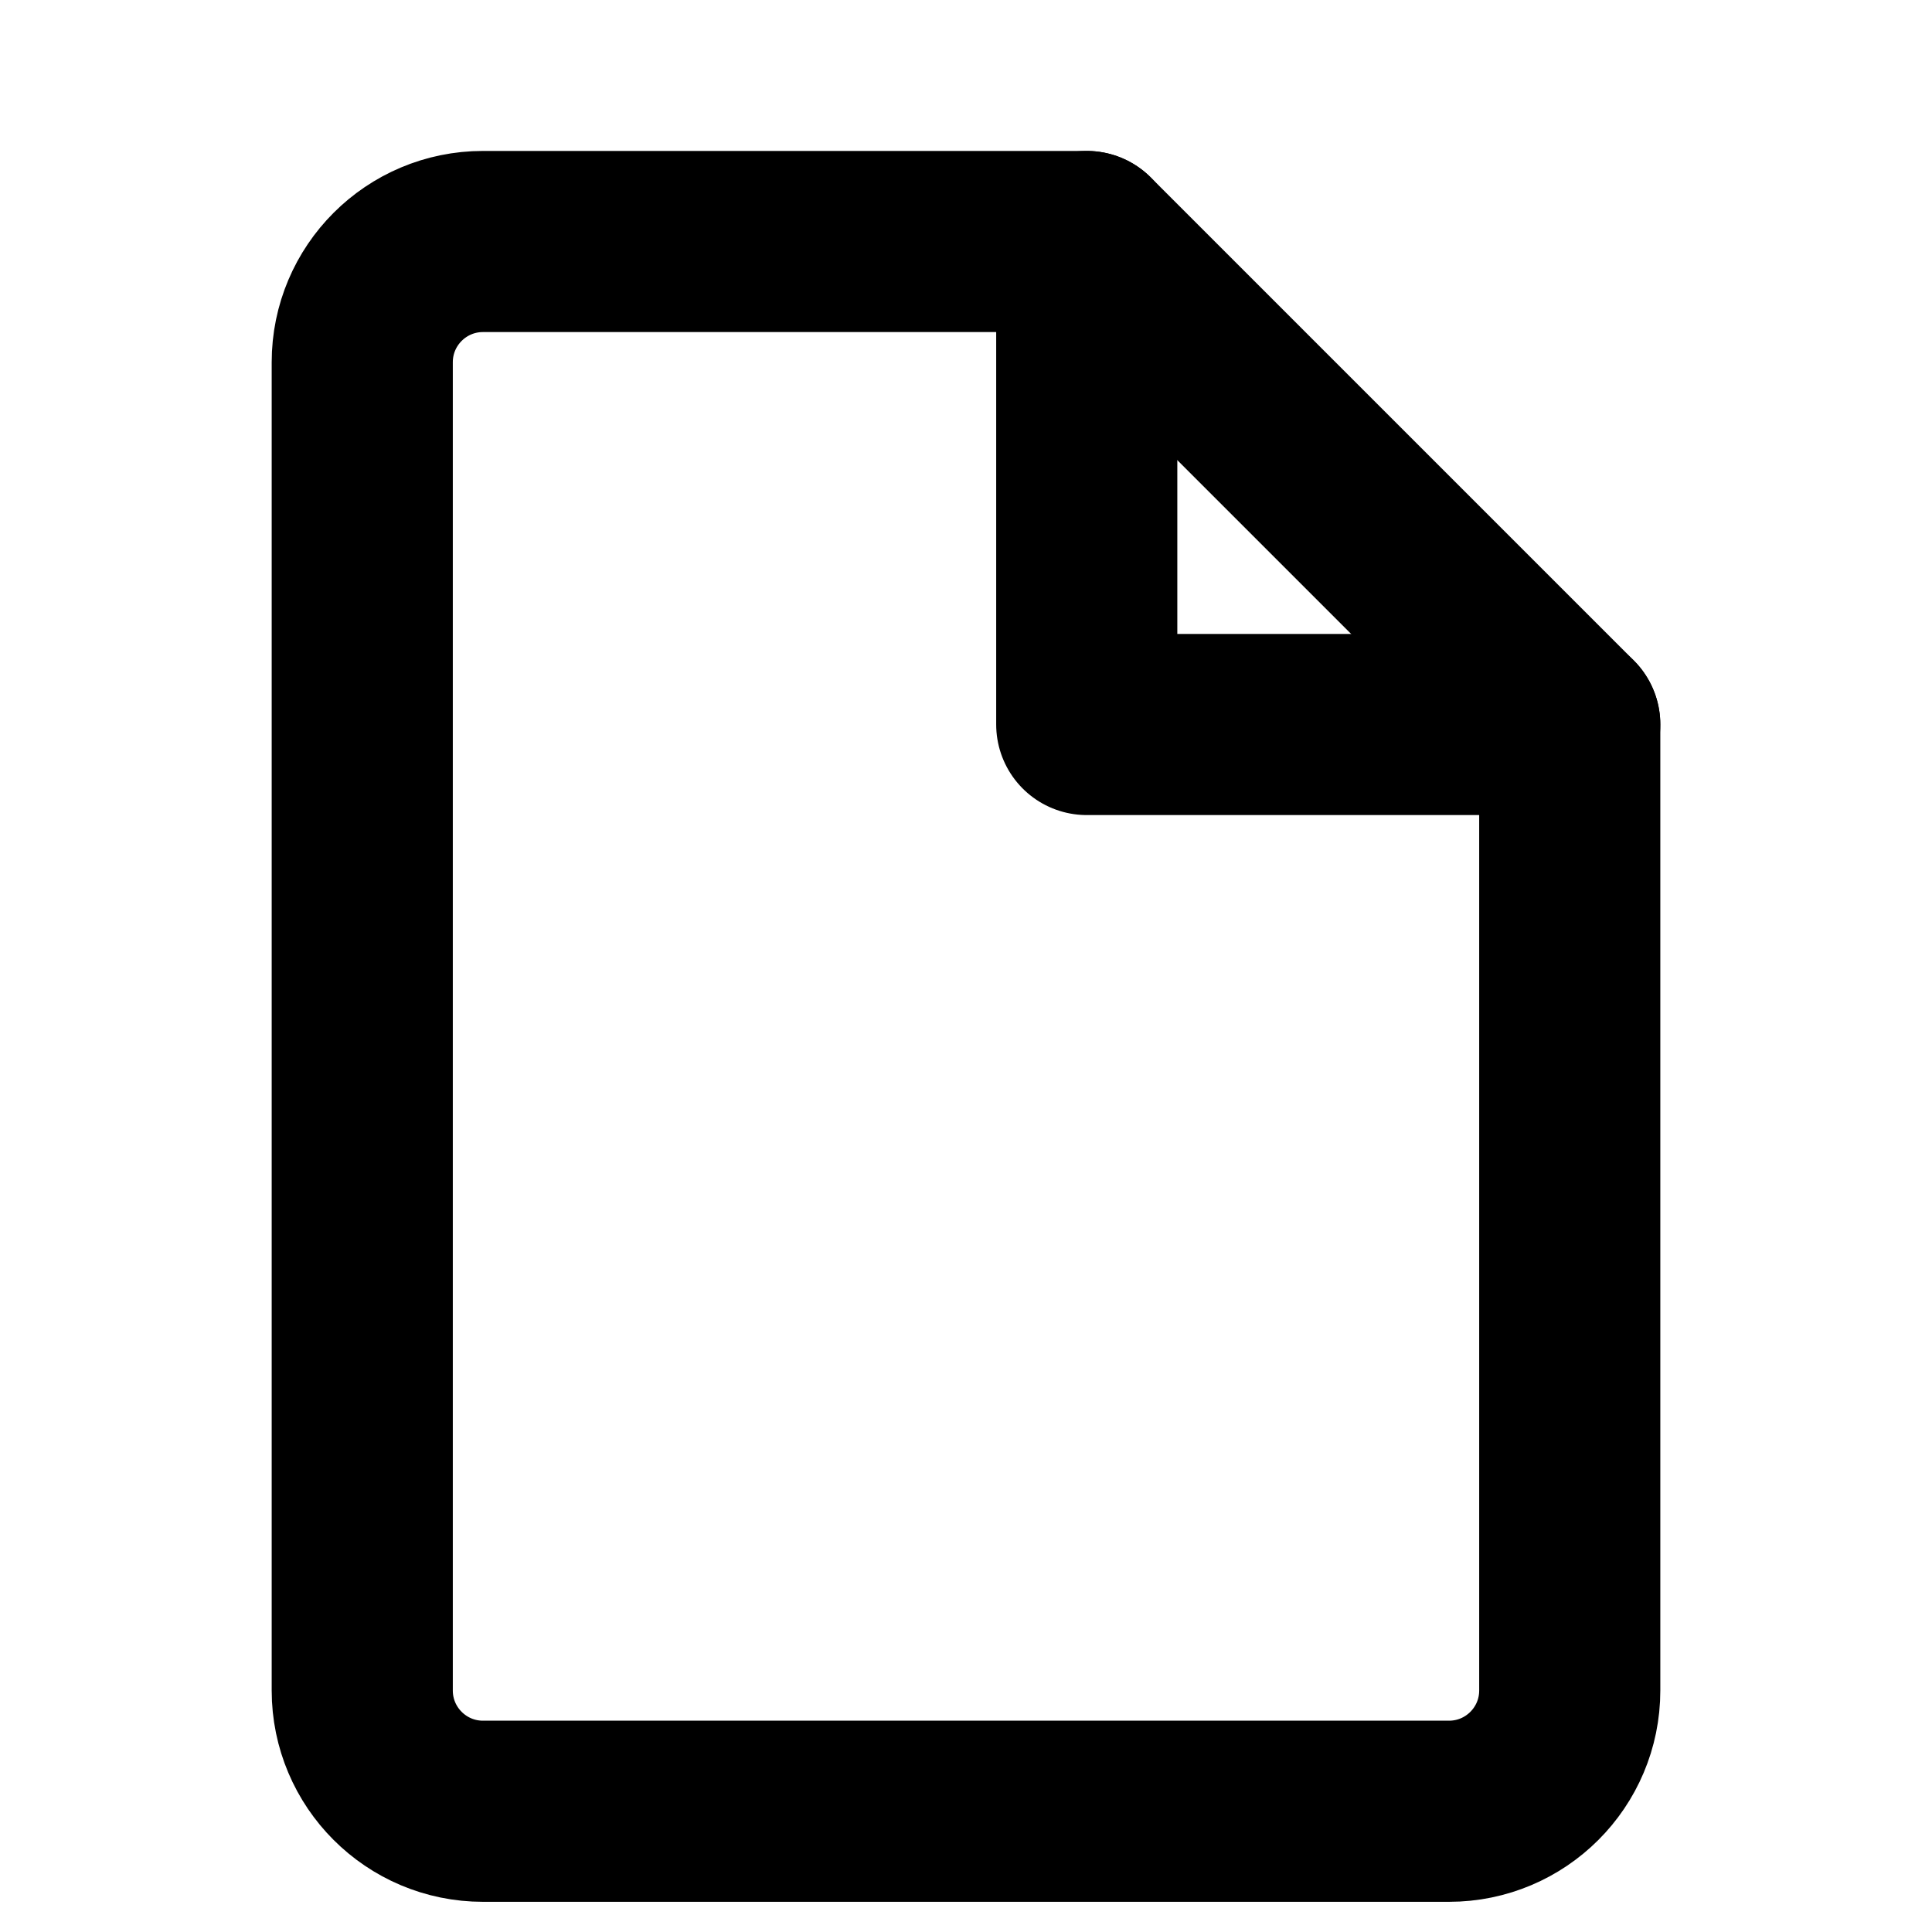
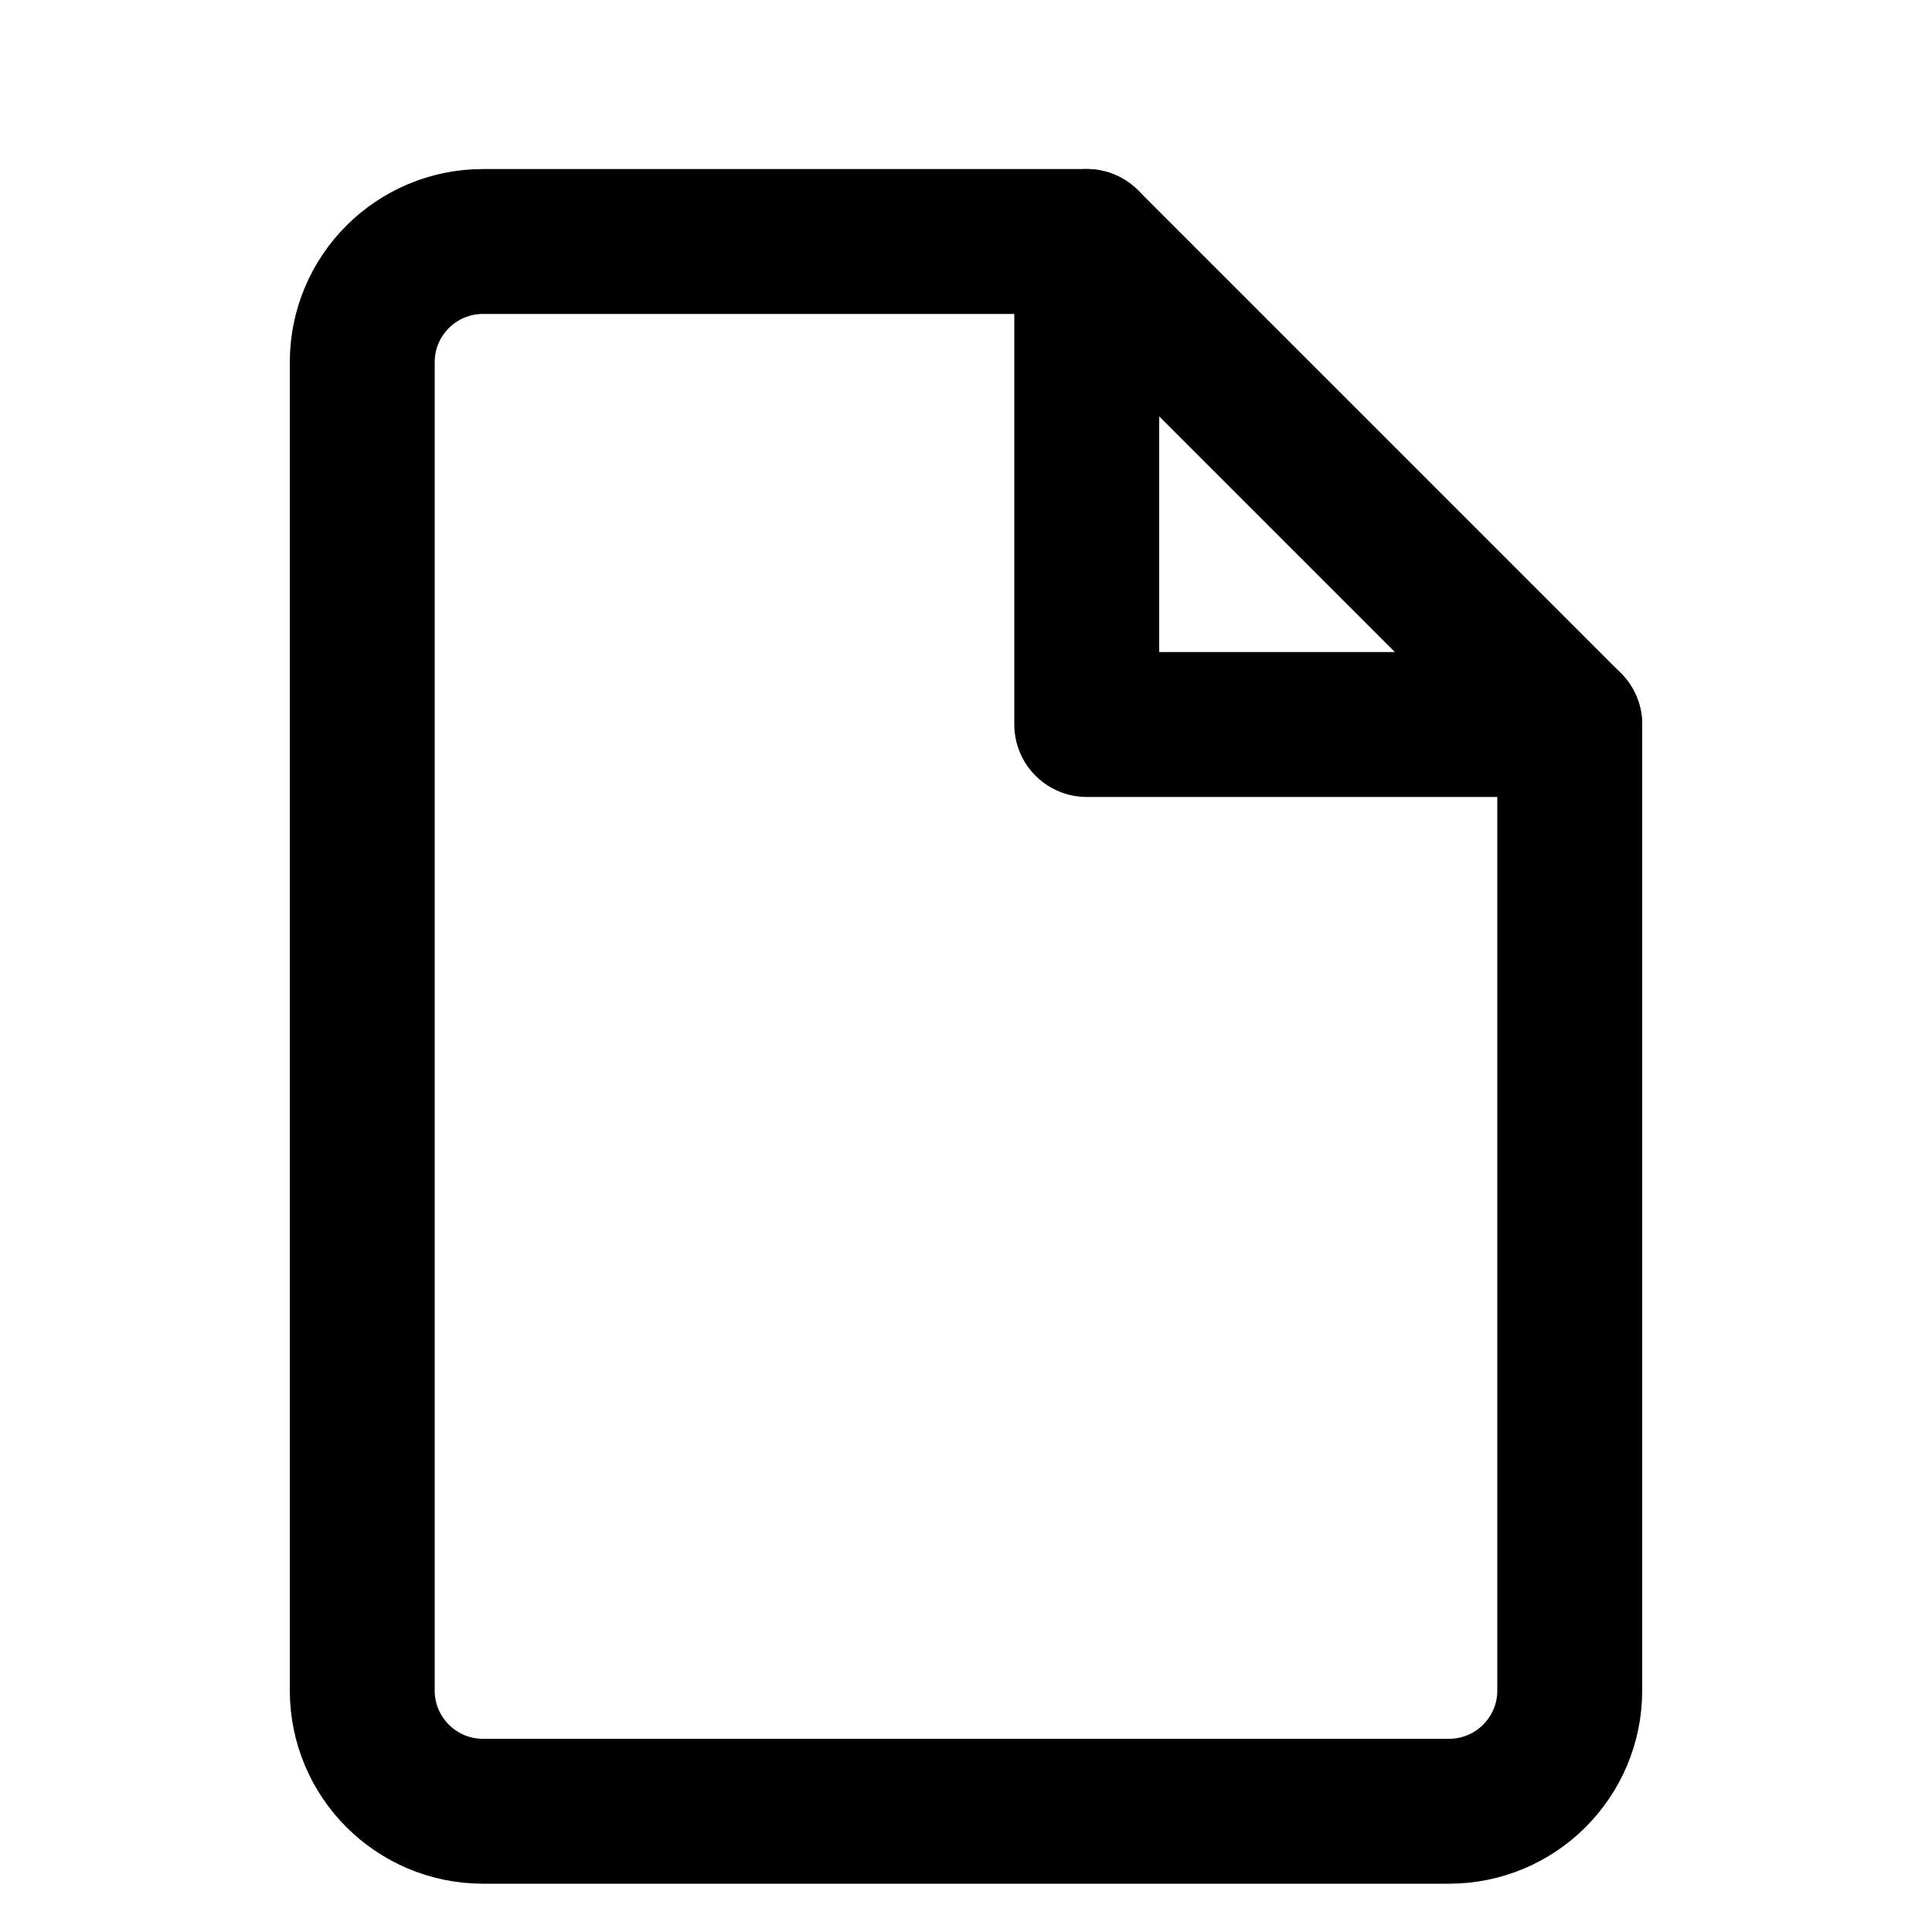
- <svg xmlns="http://www.w3.org/2000/svg" viewBox="0 0 16 16" fill="none" stroke="currentColor" stroke-width="1.5" stroke-linecap="round" stroke-linejoin="round">
+ <svg xmlns="http://www.w3.org/2000/svg" viewBox="0 0 16 16" fill="none" stroke="currentColor" stroke-width="1.2" stroke-linecap="round" stroke-linejoin="round">
  <path d="M4 2h5l4 4v8a1 1 0 0 1-1 1H4a1 1 0 0 1-1-1V3a1 1 0 0 1 1-1z" />
  <path d="M9 2v4h4" />
</svg>
